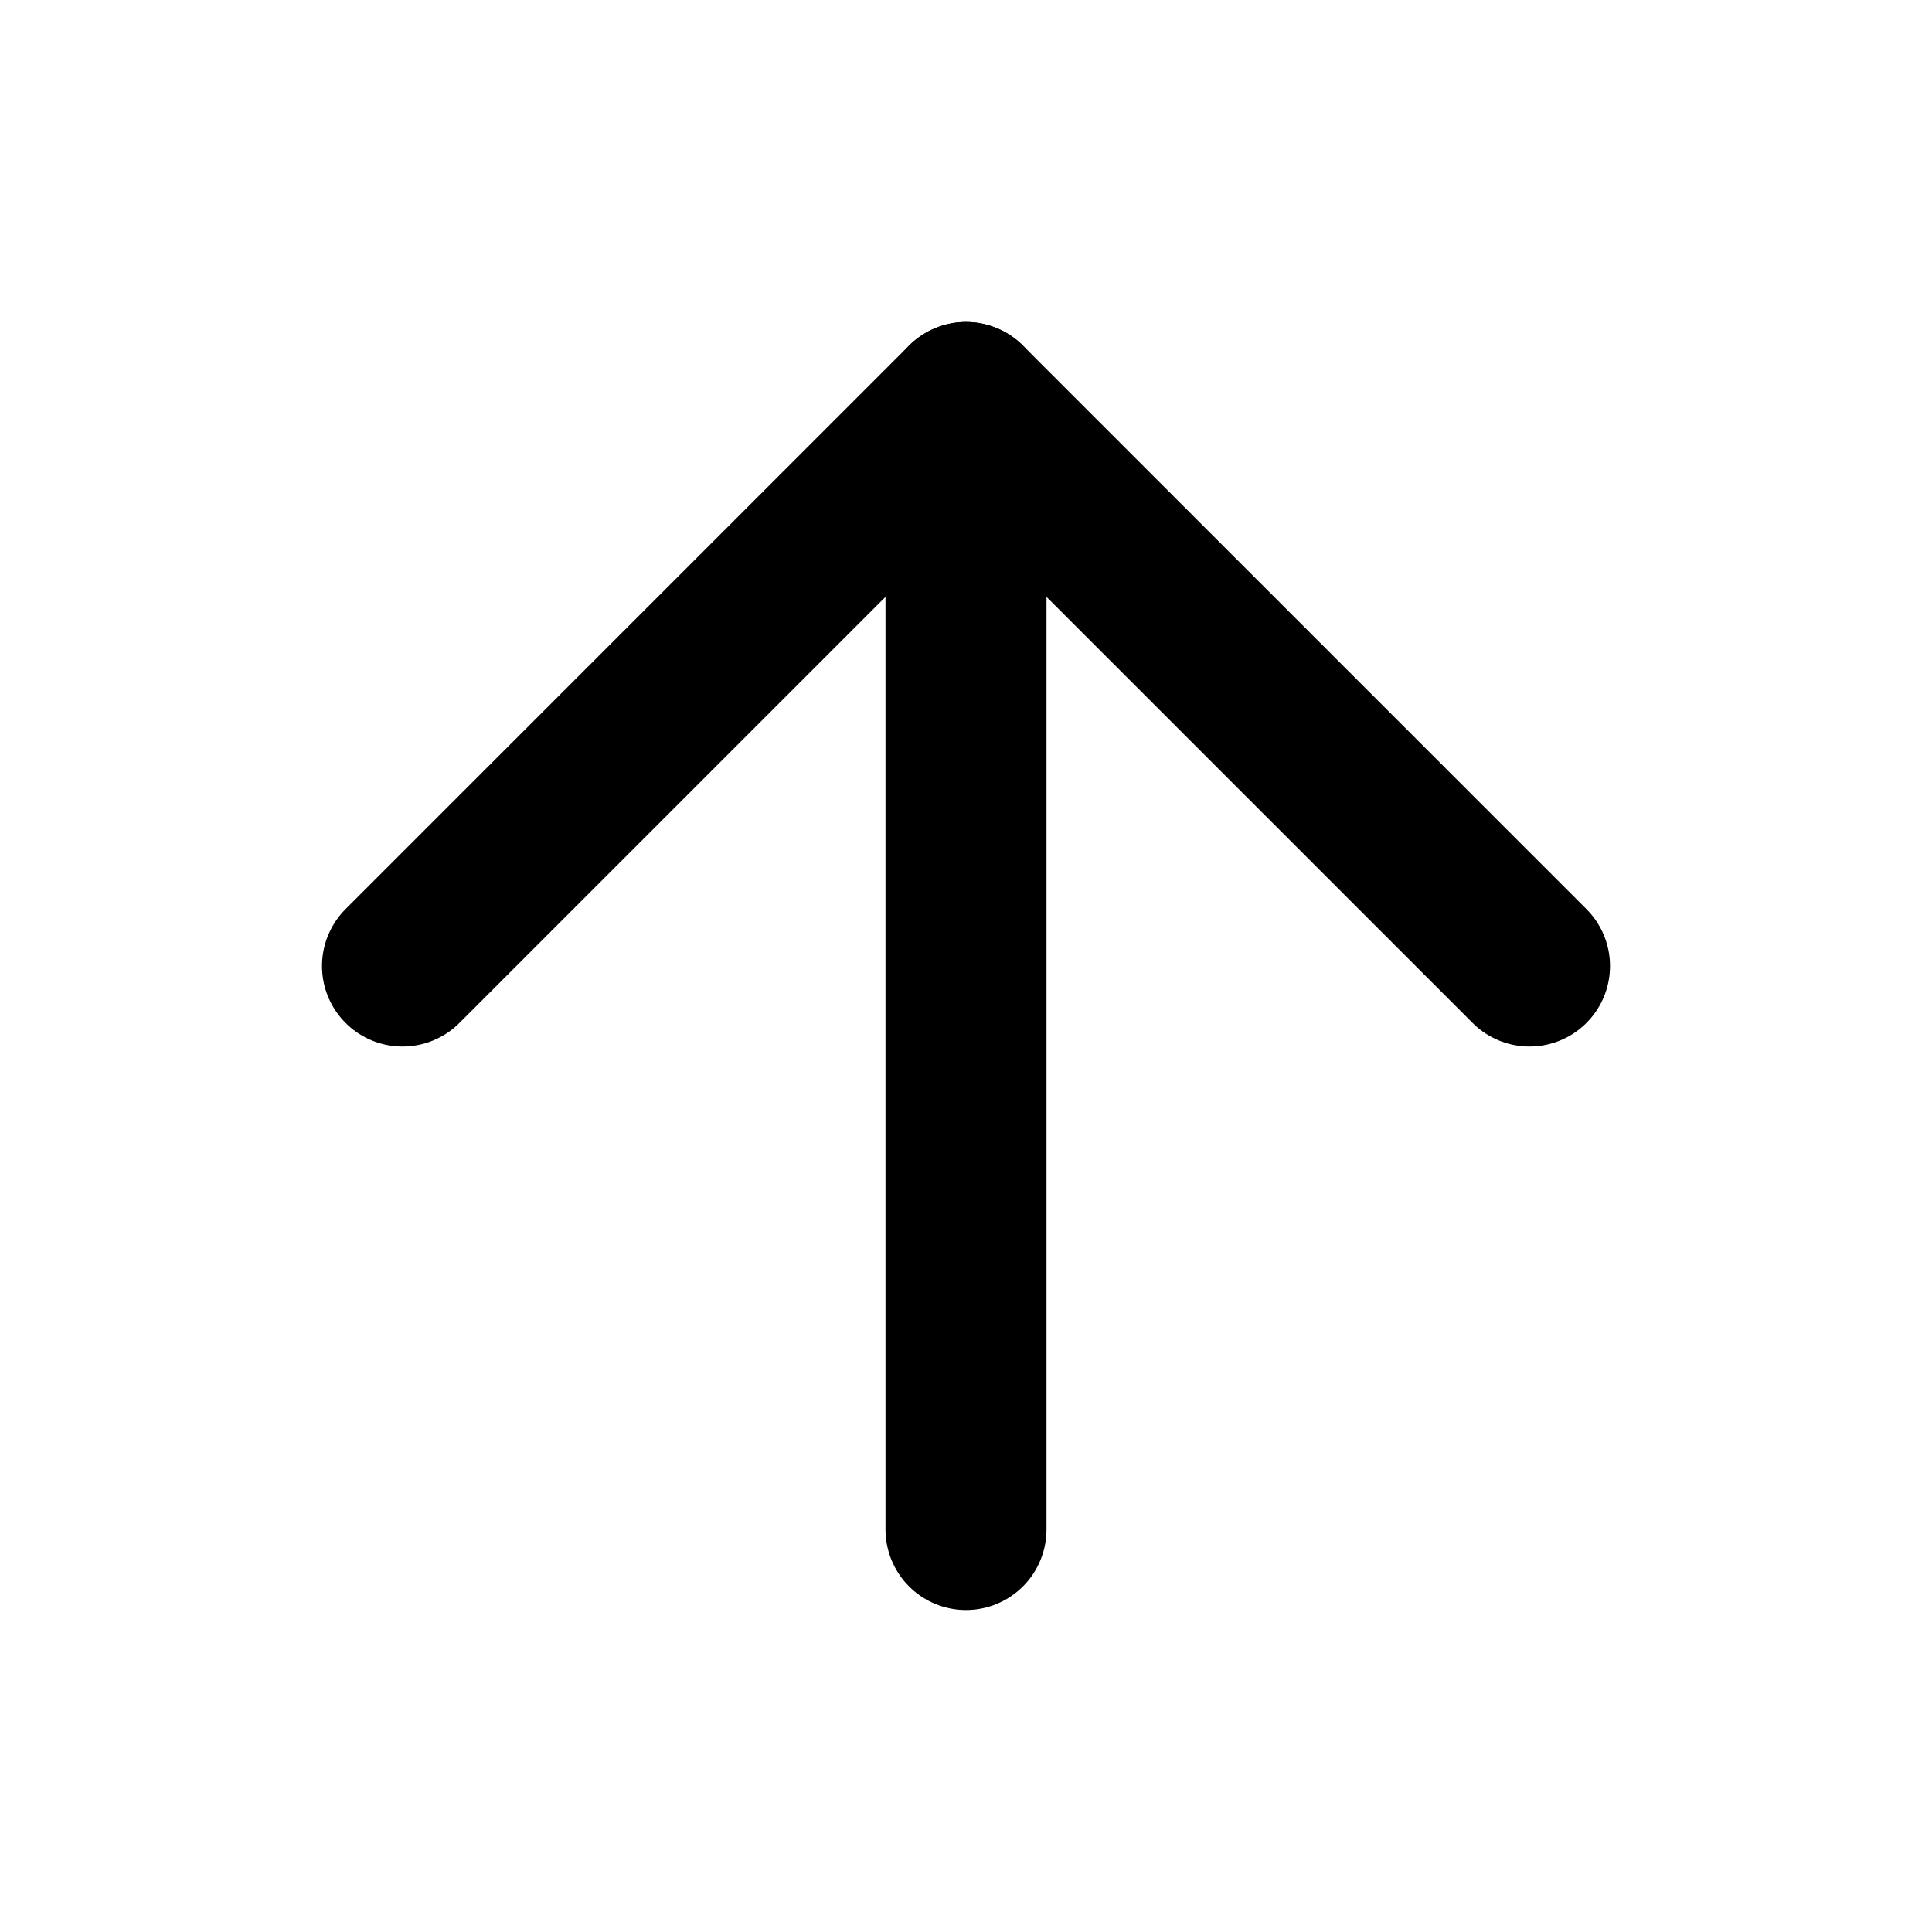
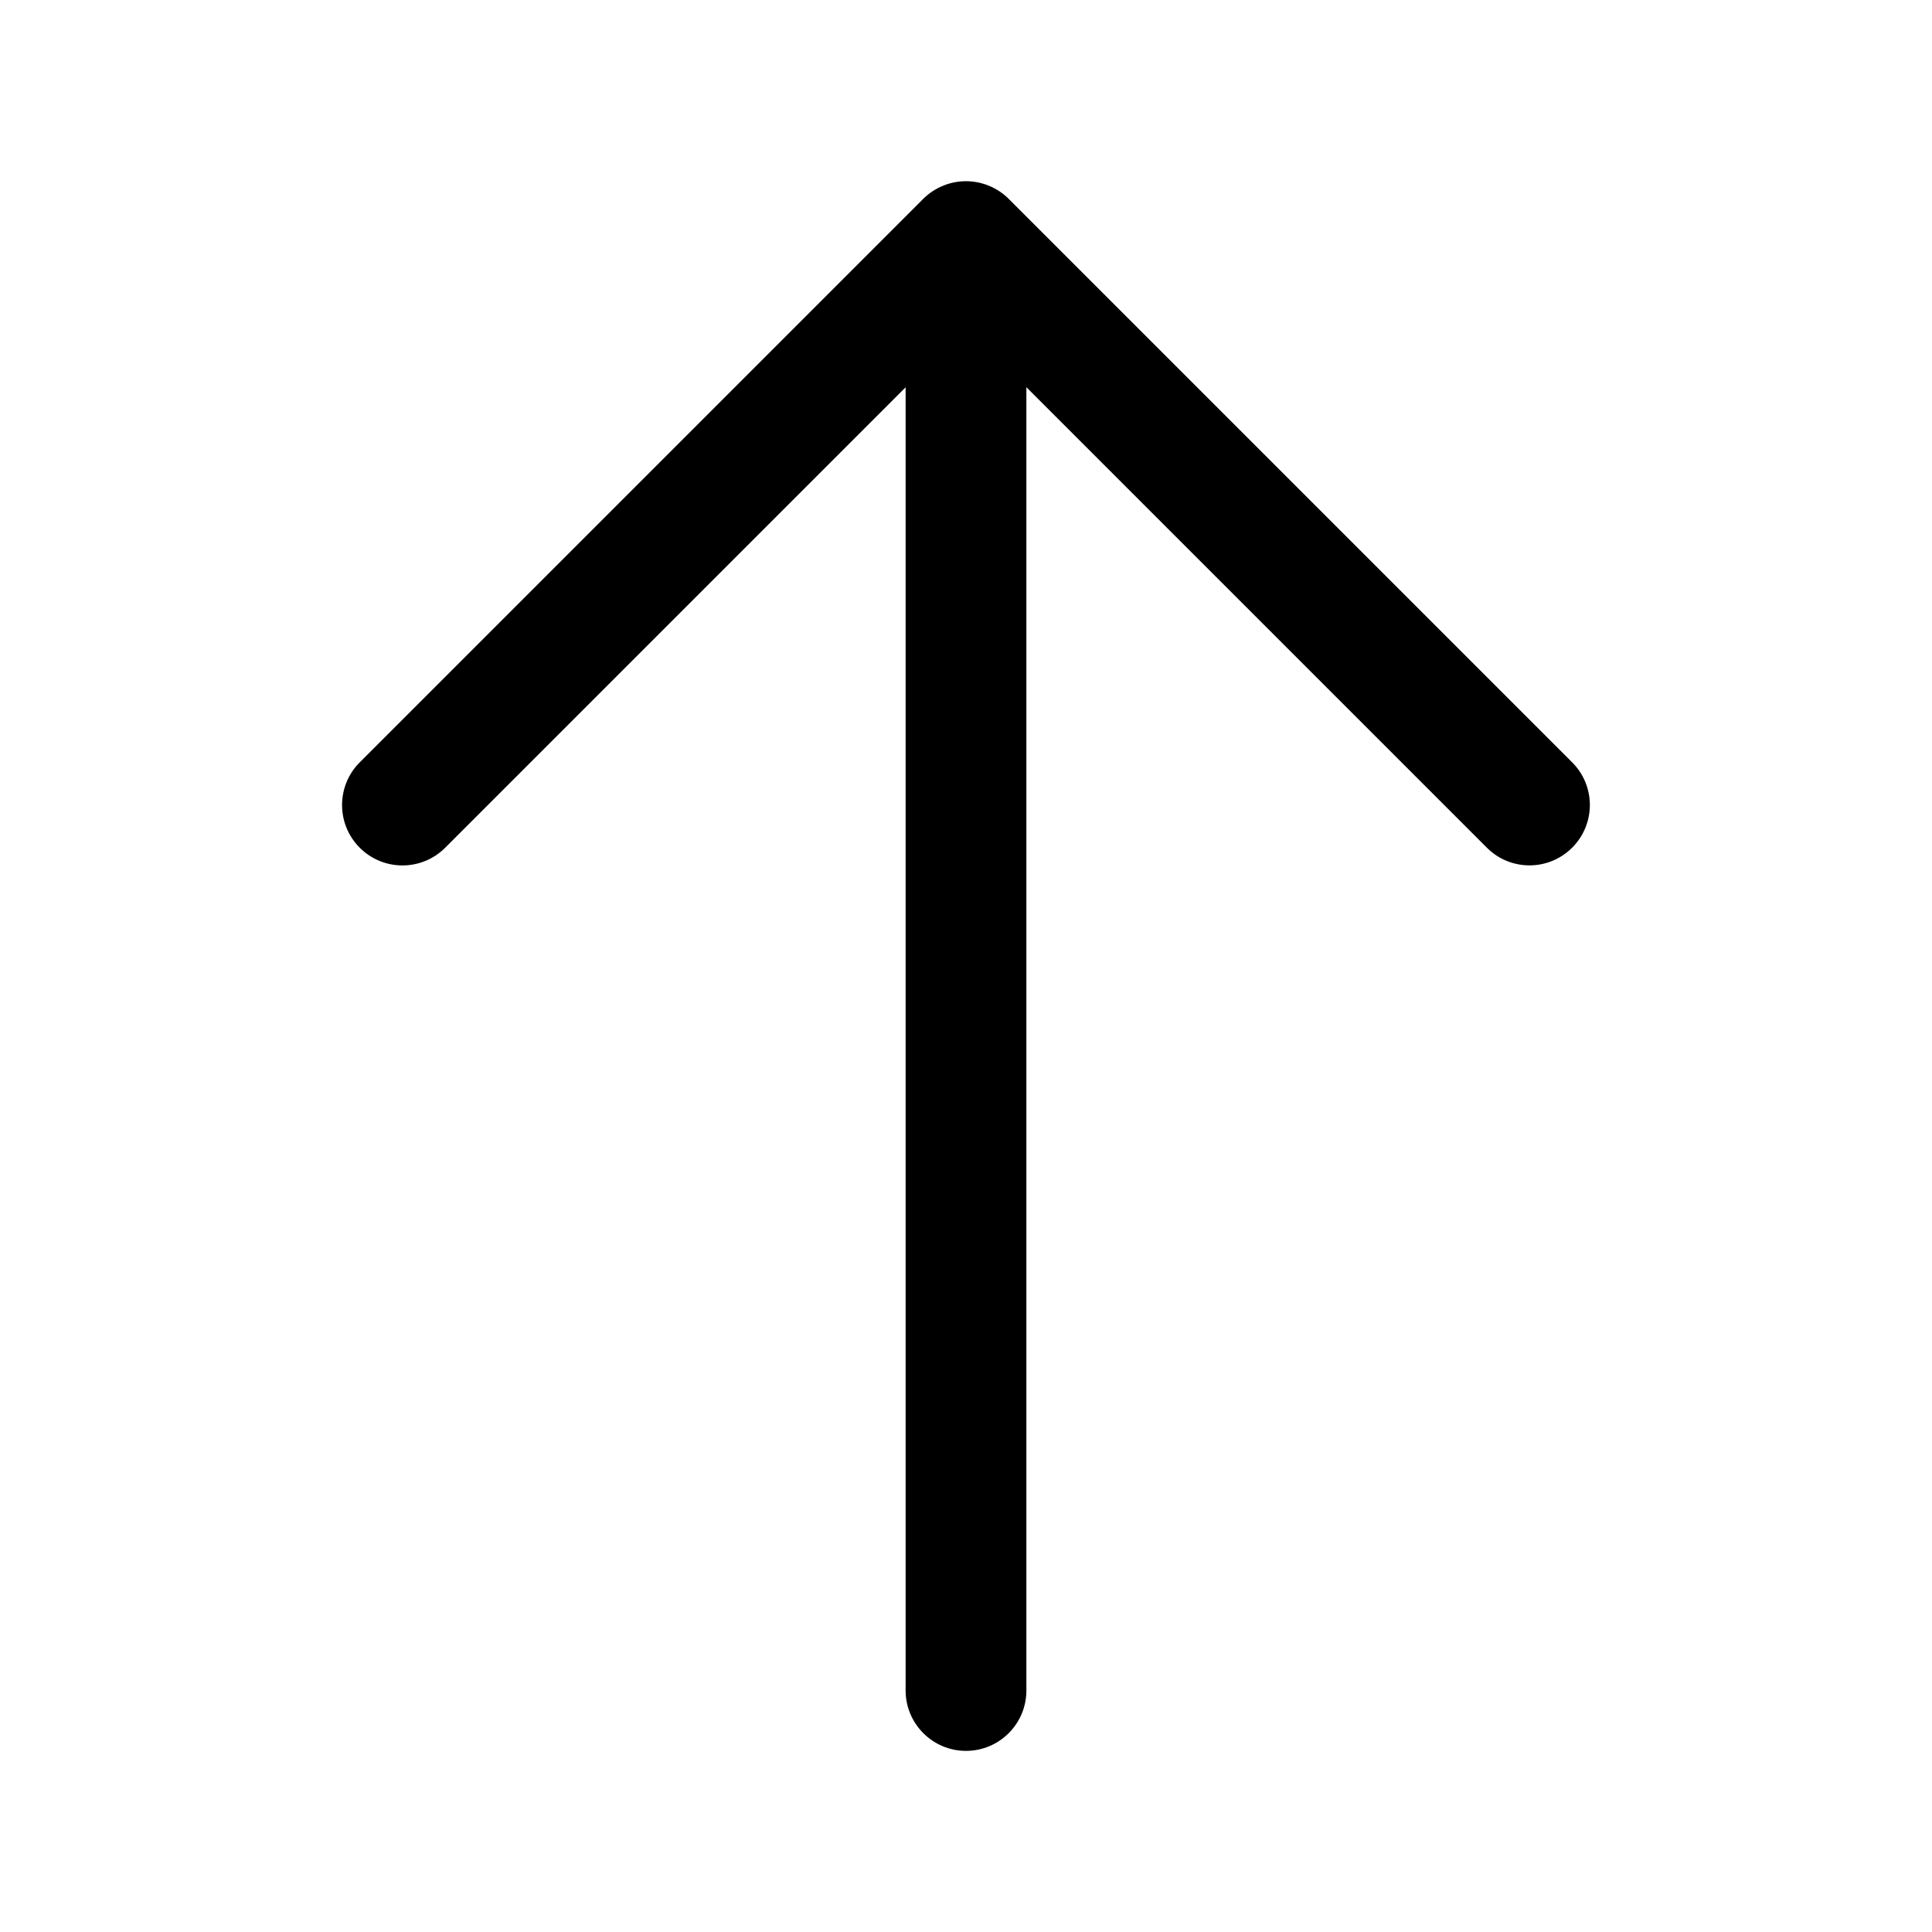
- <svg xmlns="http://www.w3.org/2000/svg" width="24" height="24" viewBox="0 0 24 24" fill="none" stroke="currentColor" stroke-width="2" stroke-linecap="round" stroke-linejoin="round">
-   <path d="m5 12 7-7 7 7" />
-   <path d="M12 19V5" />
+ <svg xmlns="http://www.w3.org/2000/svg" width="24" height="24" viewBox="0 0 24 24" fill="none">
+   <path d="M19.53 10.53C19.384 10.676 19.192 10.75 19 10.75C18.808 10.75 18.616 10.677 18.47 10.53L12.75 4.81V21C12.75 21.414 12.414 21.75 12 21.75C11.586 21.75 11.25 21.414 11.25 21V4.811L5.53 10.531C5.237 10.824 4.762 10.824 4.469 10.531C4.176 10.238 4.176 9.763 4.469 9.47L11.469 2.47C11.538 2.401 11.621 2.346 11.713 2.308C11.896 2.232 12.103 2.232 12.286 2.308C12.378 2.346 12.461 2.401 12.53 2.47L19.53 9.47C19.823 9.763 19.823 10.237 19.53 10.53Z" fill="currentColor" />
</svg>
